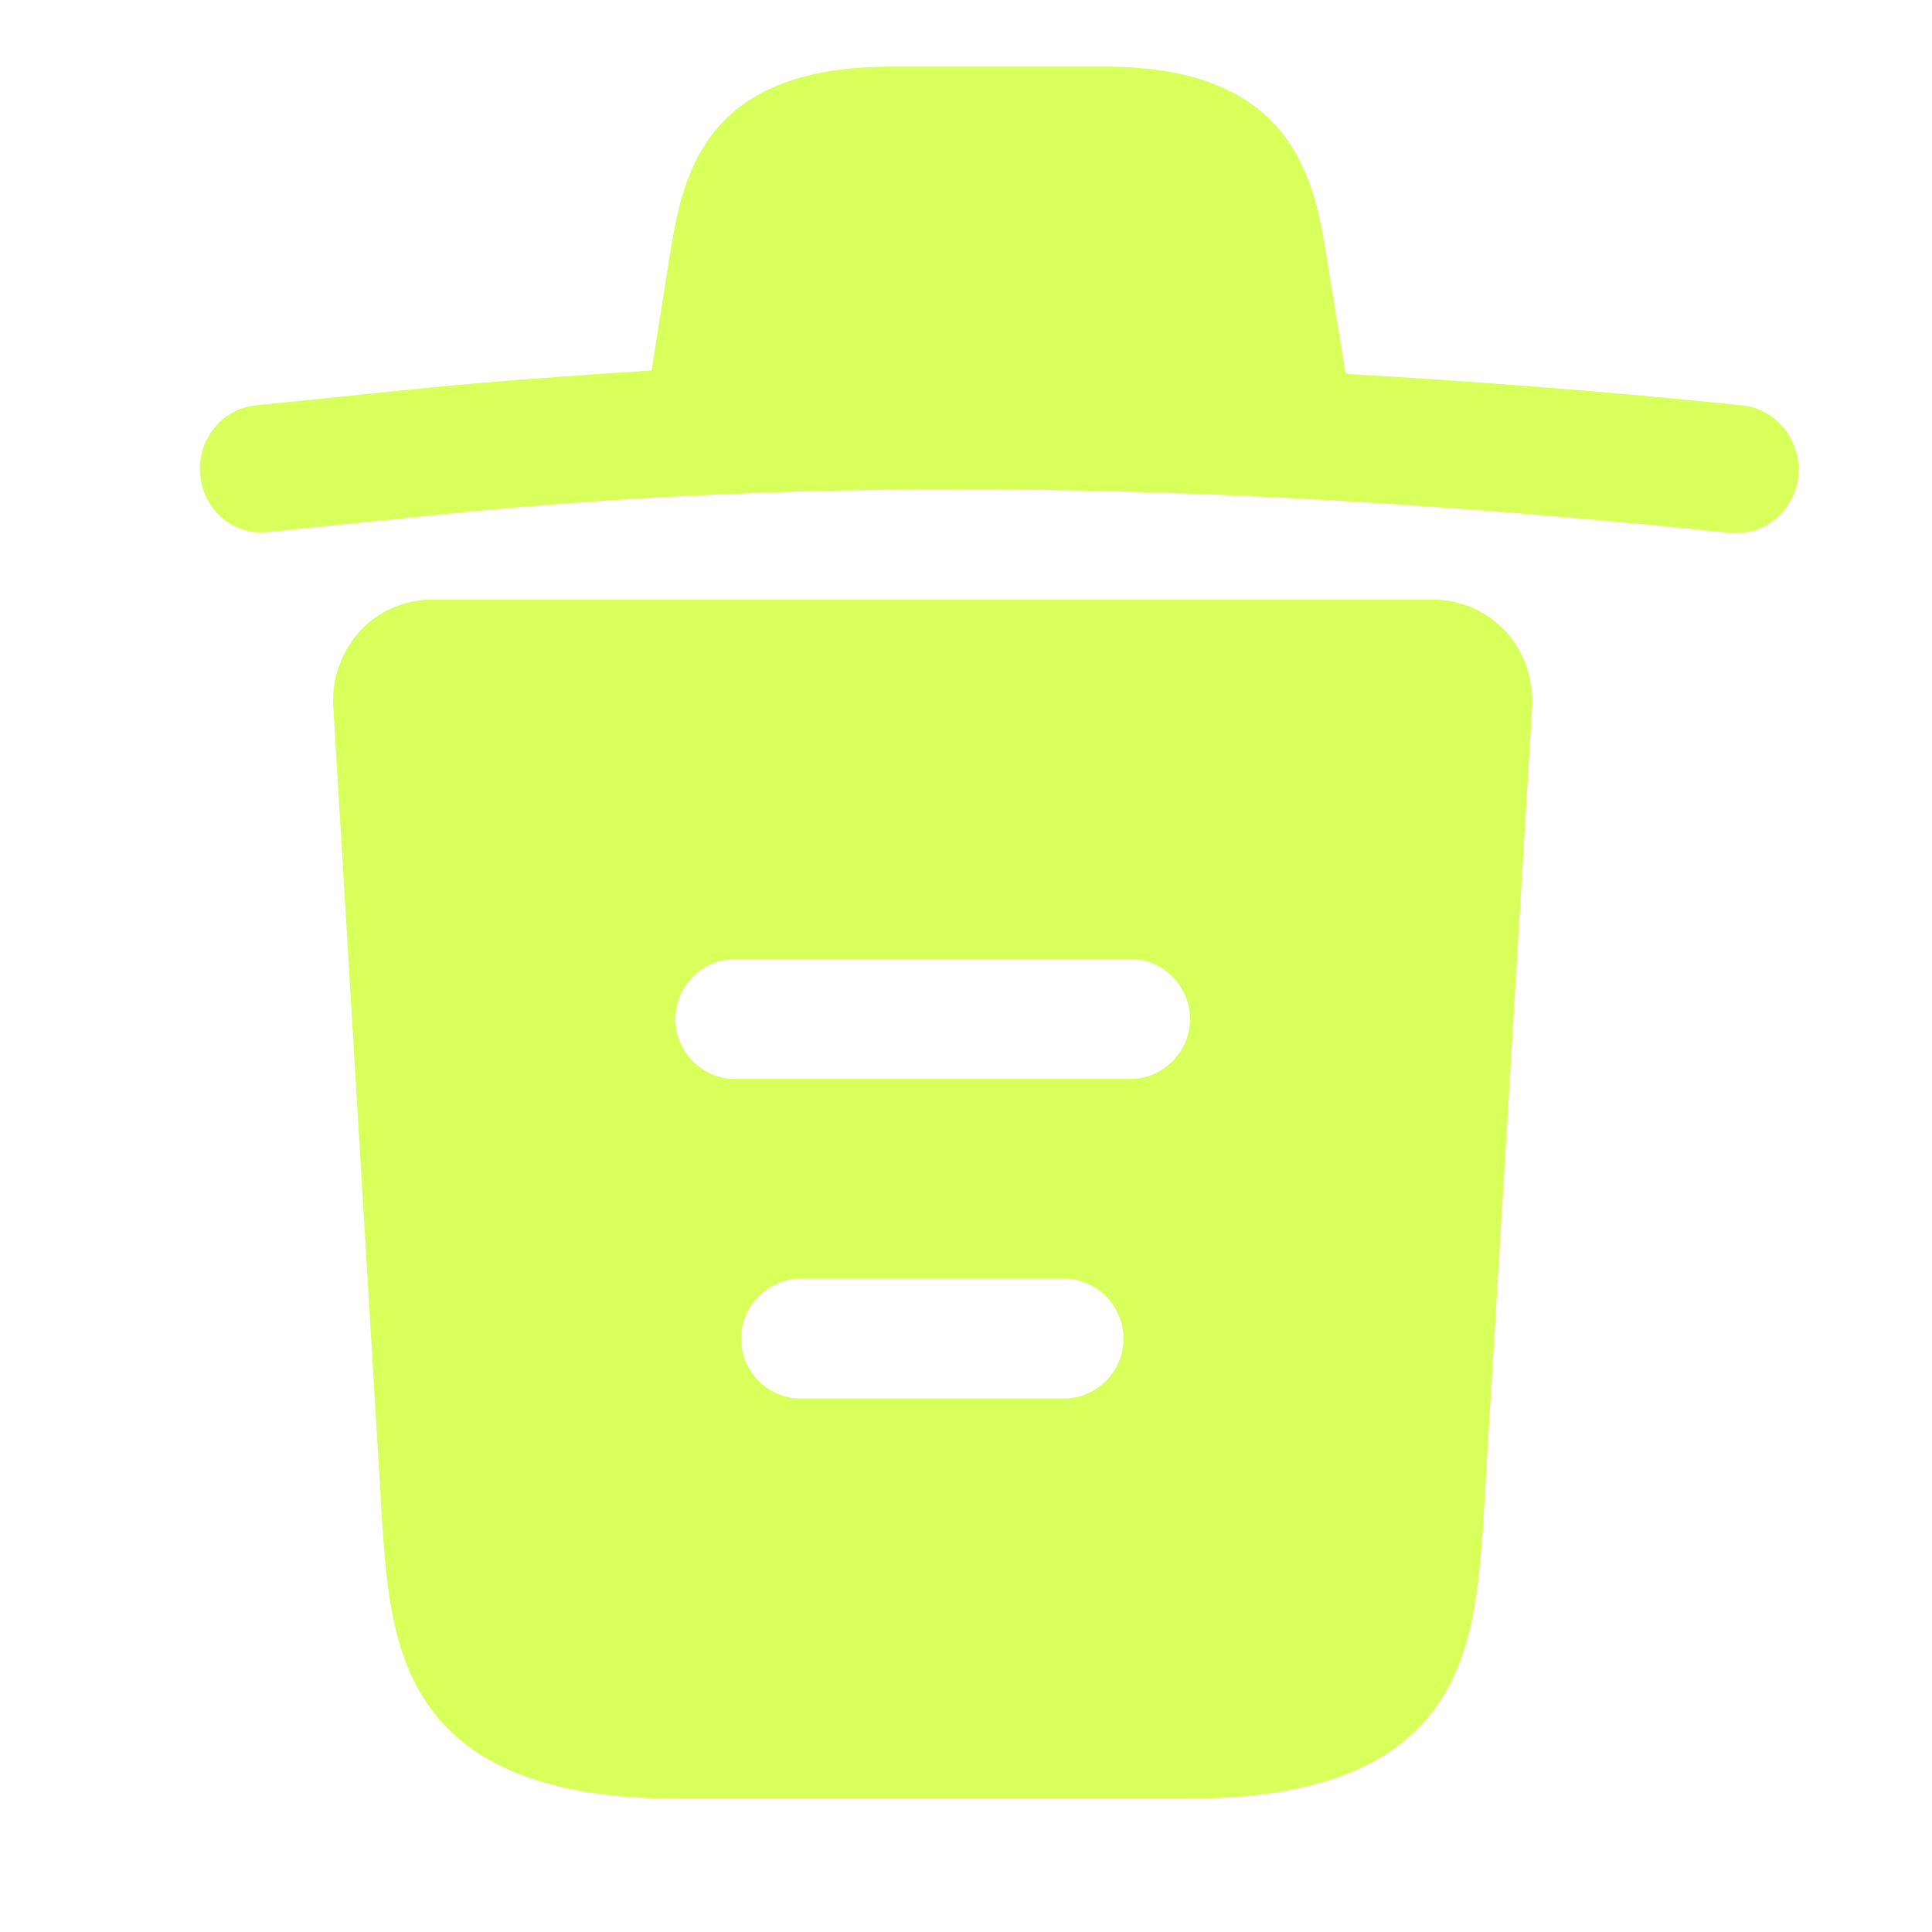
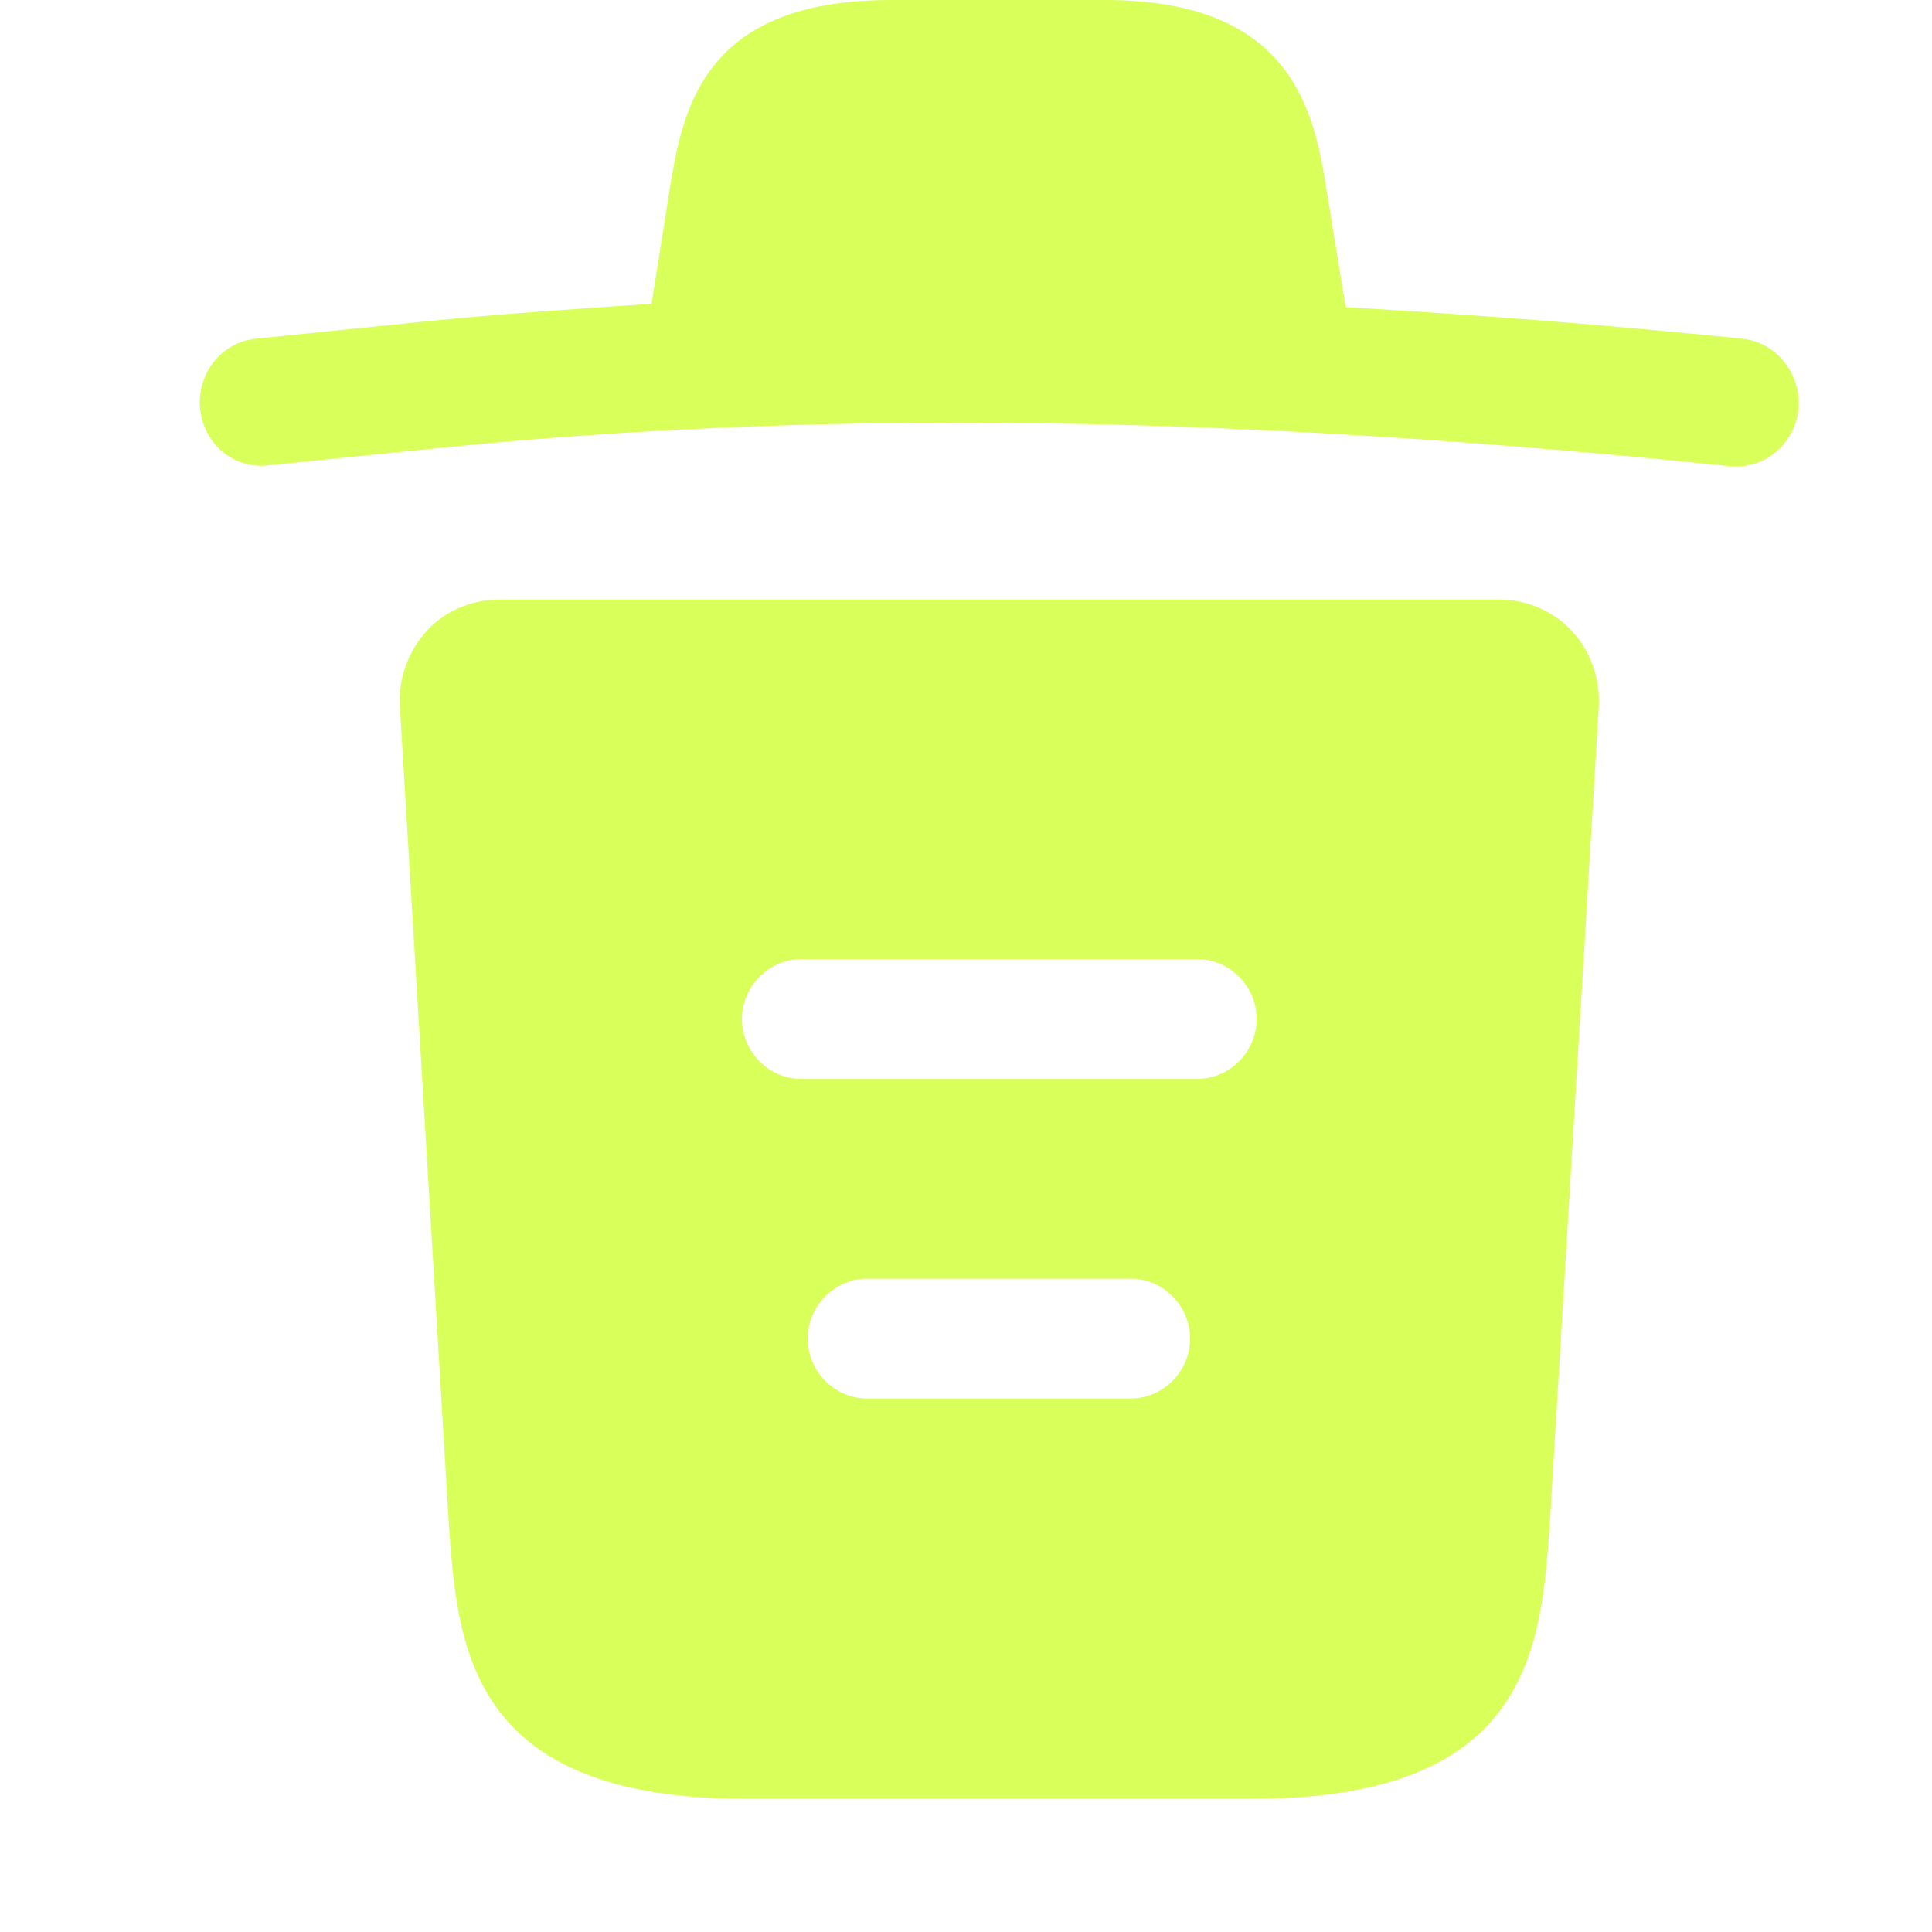
<svg xmlns="http://www.w3.org/2000/svg" width="29" height="29" viewBox="0 0 29 29" fill="none">
-   <path d="M26.149 6.084C24.169 5.88 22.189 5.726 20.197 5.611V5.599L19.926 3.938C19.742 2.763 19.471 1 16.593 1H13.371C10.506 1 10.236 2.686 10.039 3.925L9.78 5.56C8.637 5.637 7.493 5.713 6.349 5.828L3.841 6.084C3.324 6.135 2.955 6.608 3.004 7.131C3.054 7.655 3.496 8.038 4.013 7.987L6.522 7.732C12.966 7.068 19.459 7.323 25.977 8C26.014 8 26.038 8 26.075 8C26.542 8 26.948 7.63 26.997 7.131C27.034 6.608 26.665 6.135 26.149 6.084Z" fill="#D9FF5A" />
-   <path d="M22.593 9.468C22.308 9.168 21.916 9 21.512 9H6.488C6.084 9 5.68 9.168 5.407 9.468C5.133 9.767 4.979 10.175 5.002 10.595L5.739 22.899C5.87 24.721 6.036 27 10.185 27H17.815C21.963 27 22.13 24.733 22.261 22.899L22.998 10.607C23.021 10.175 22.867 9.767 22.593 9.468ZM15.973 20.992H12.015C11.528 20.992 11.124 20.584 11.124 20.093C11.124 19.601 11.528 19.193 12.015 19.193H15.973C16.46 19.193 16.864 19.601 16.864 20.093C16.864 20.584 16.46 20.992 15.973 20.992ZM16.971 16.195H11.028C10.541 16.195 10.137 15.787 10.137 15.296C10.137 14.804 10.541 14.396 11.028 14.396H16.971C17.459 14.396 17.863 14.804 17.863 15.296C17.863 15.787 17.459 16.195 16.971 16.195Z" fill="#D9FF5A" />
+   <path d="M26.149 5.084C24.169 4.88 22.189 4.726 20.197 4.611V4.599L19.926 2.938C19.742 1.763 19.471 0 16.593 0H13.371C10.506 0 10.236 1.686 10.039 2.925L9.78 4.56C8.637 4.637 7.493 4.713 6.349 4.828L3.841 5.084C3.324 5.135 2.955 5.608 3.004 6.131C3.054 6.655 3.496 7.038 4.013 6.987L6.522 6.732C12.966 6.068 19.459 6.323 25.977 7C26.014 7 26.038 7 26.075 7C26.542 7 26.948 6.63 26.997 6.131C27.034 5.608 26.665 5.135 26.149 5.084Z" fill="#D9FF5A" />
+   <path d="M23.593 9.468C23.308 9.168 22.916 9 22.512 9H7.488C7.084 9 6.68 9.168 6.407 9.468C6.133 9.767 5.979 10.175 6.002 10.595L6.739 22.899C6.87 24.721 7.036 27 11.185 27H18.815C22.963 27 23.13 24.733 23.261 22.899L23.998 10.607C24.021 10.175 23.867 9.767 23.593 9.468ZM16.973 20.992H13.015C12.528 20.992 12.124 20.584 12.124 20.093C12.124 19.601 12.528 19.193 13.015 19.193H16.973C17.46 19.193 17.864 19.601 17.864 20.093C17.864 20.584 17.46 20.992 16.973 20.992ZM17.971 16.195H12.028C11.541 16.195 11.137 15.787 11.137 15.296C11.137 14.804 11.541 14.396 12.028 14.396H17.971C18.459 14.396 18.863 14.804 18.863 15.296C18.863 15.787 18.459 16.195 17.971 16.195Z" fill="#D9FF5A" />
</svg>
